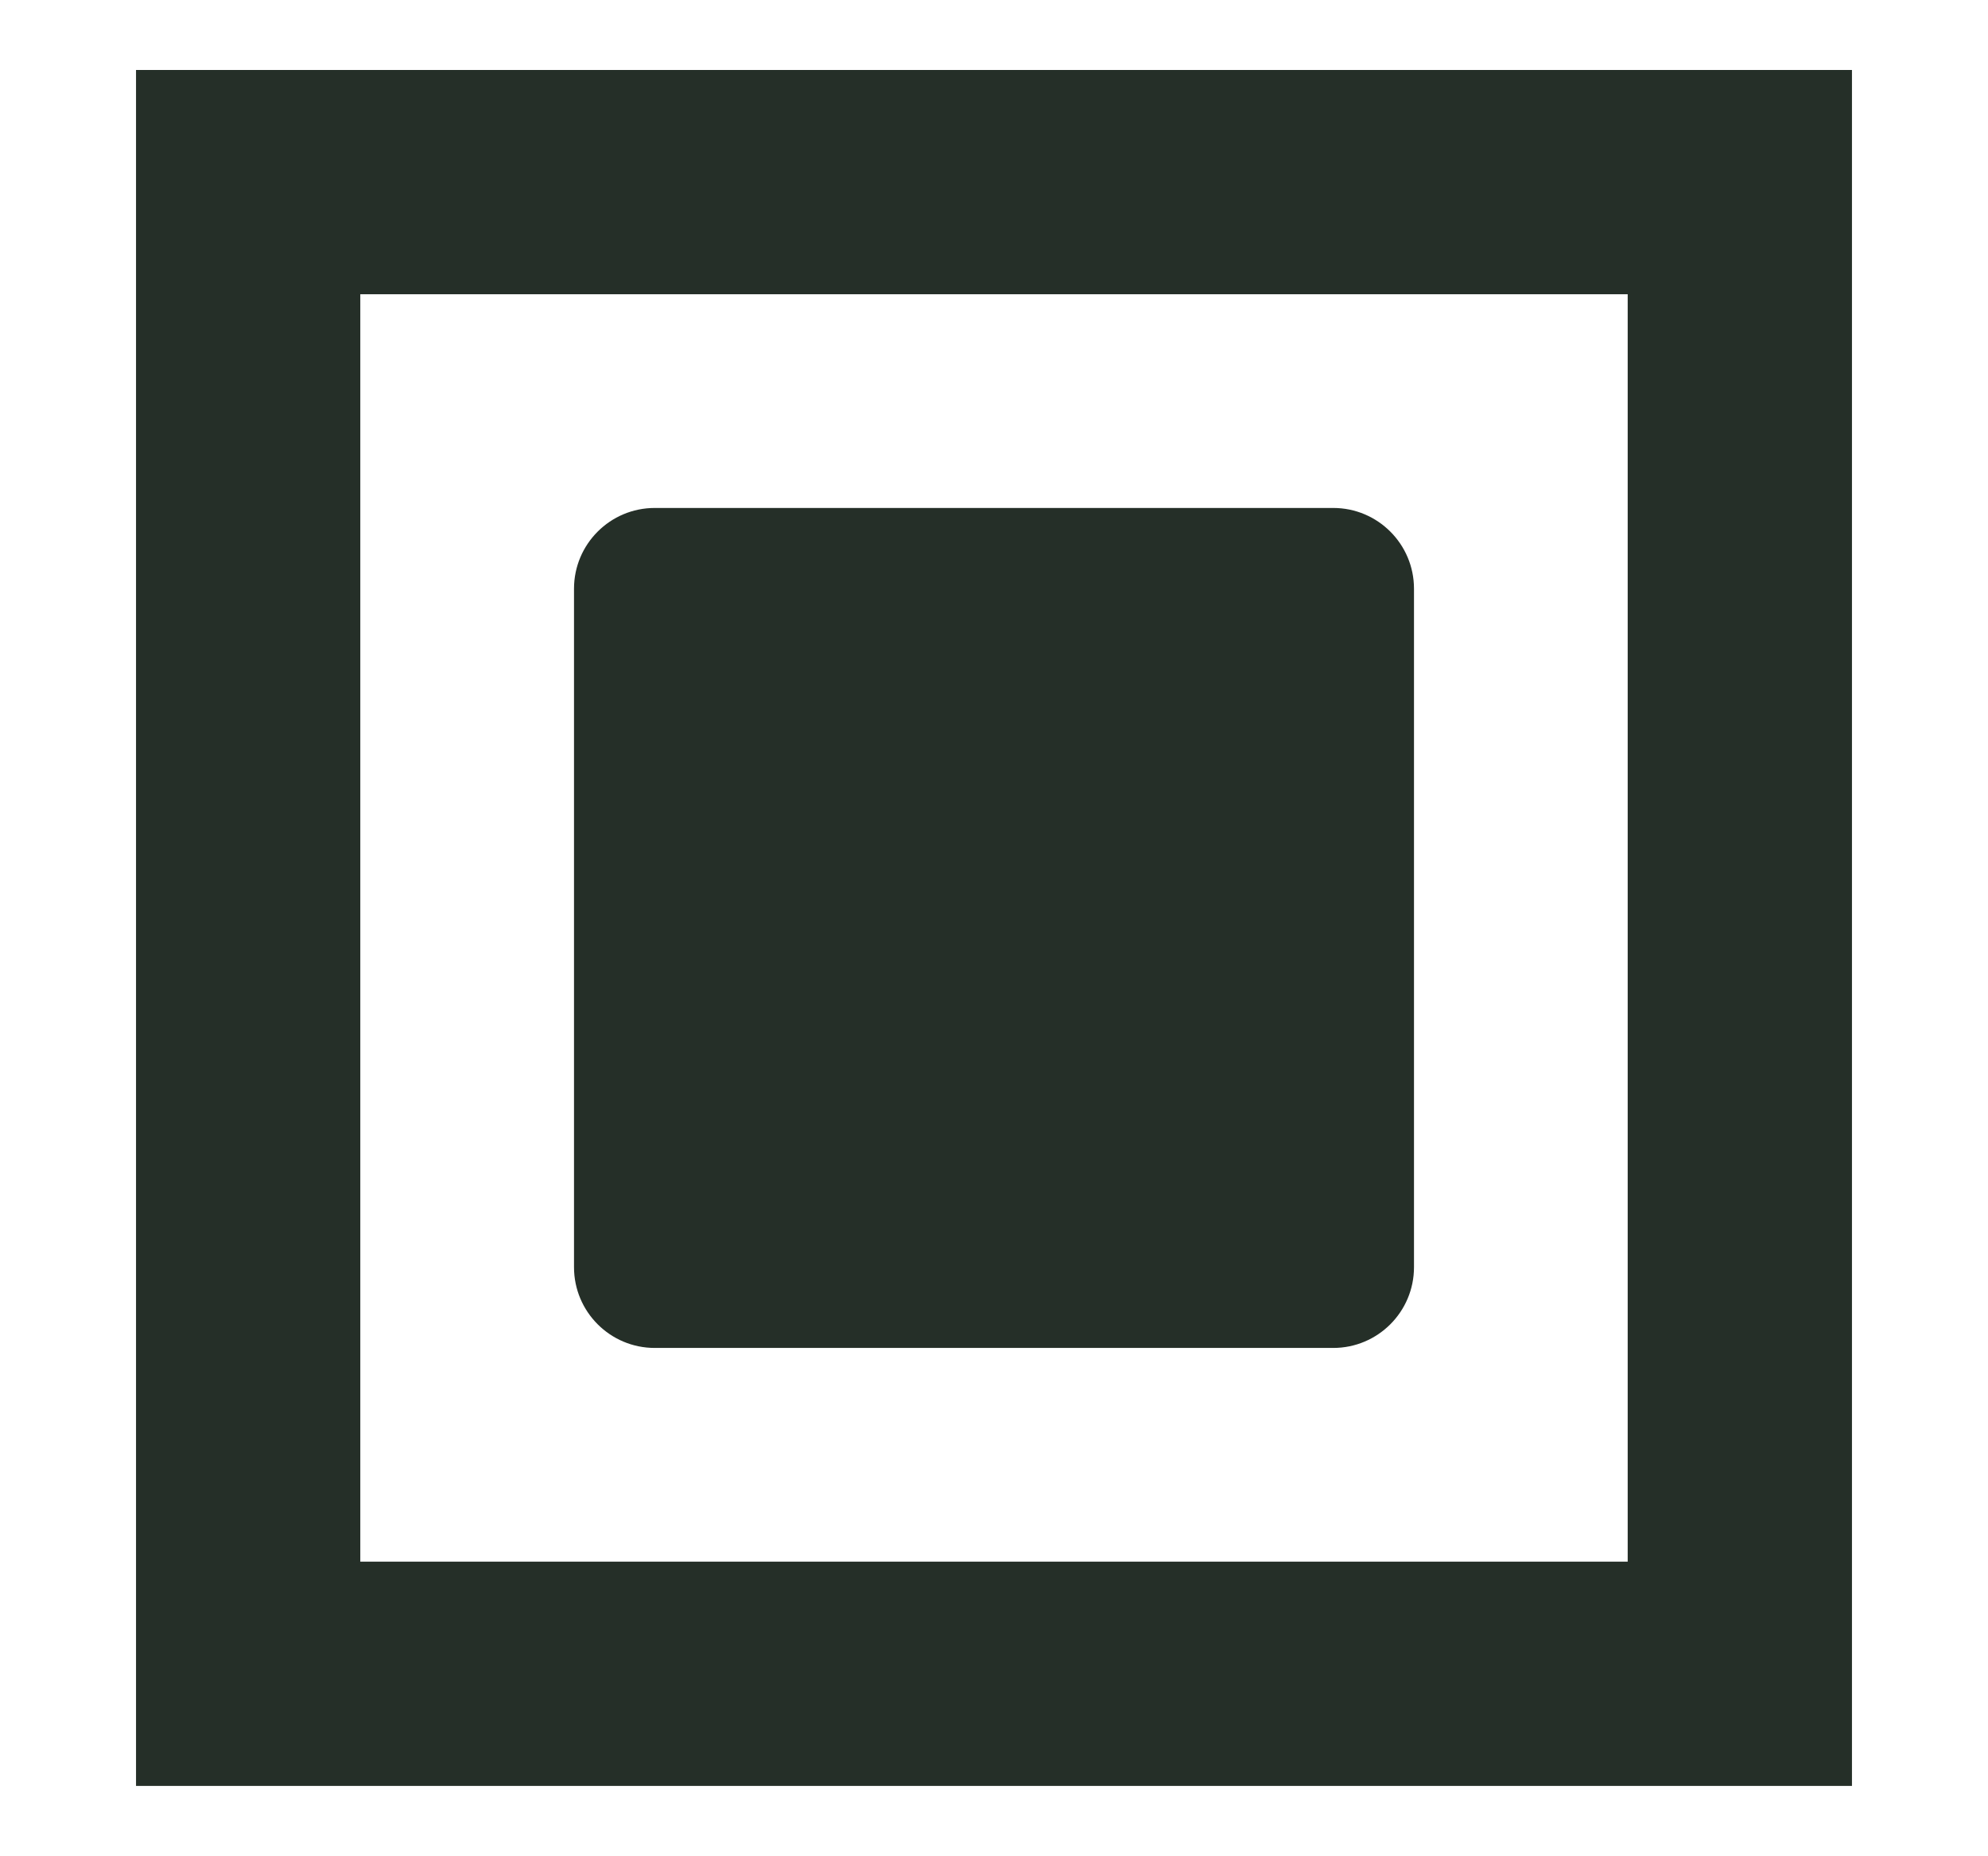
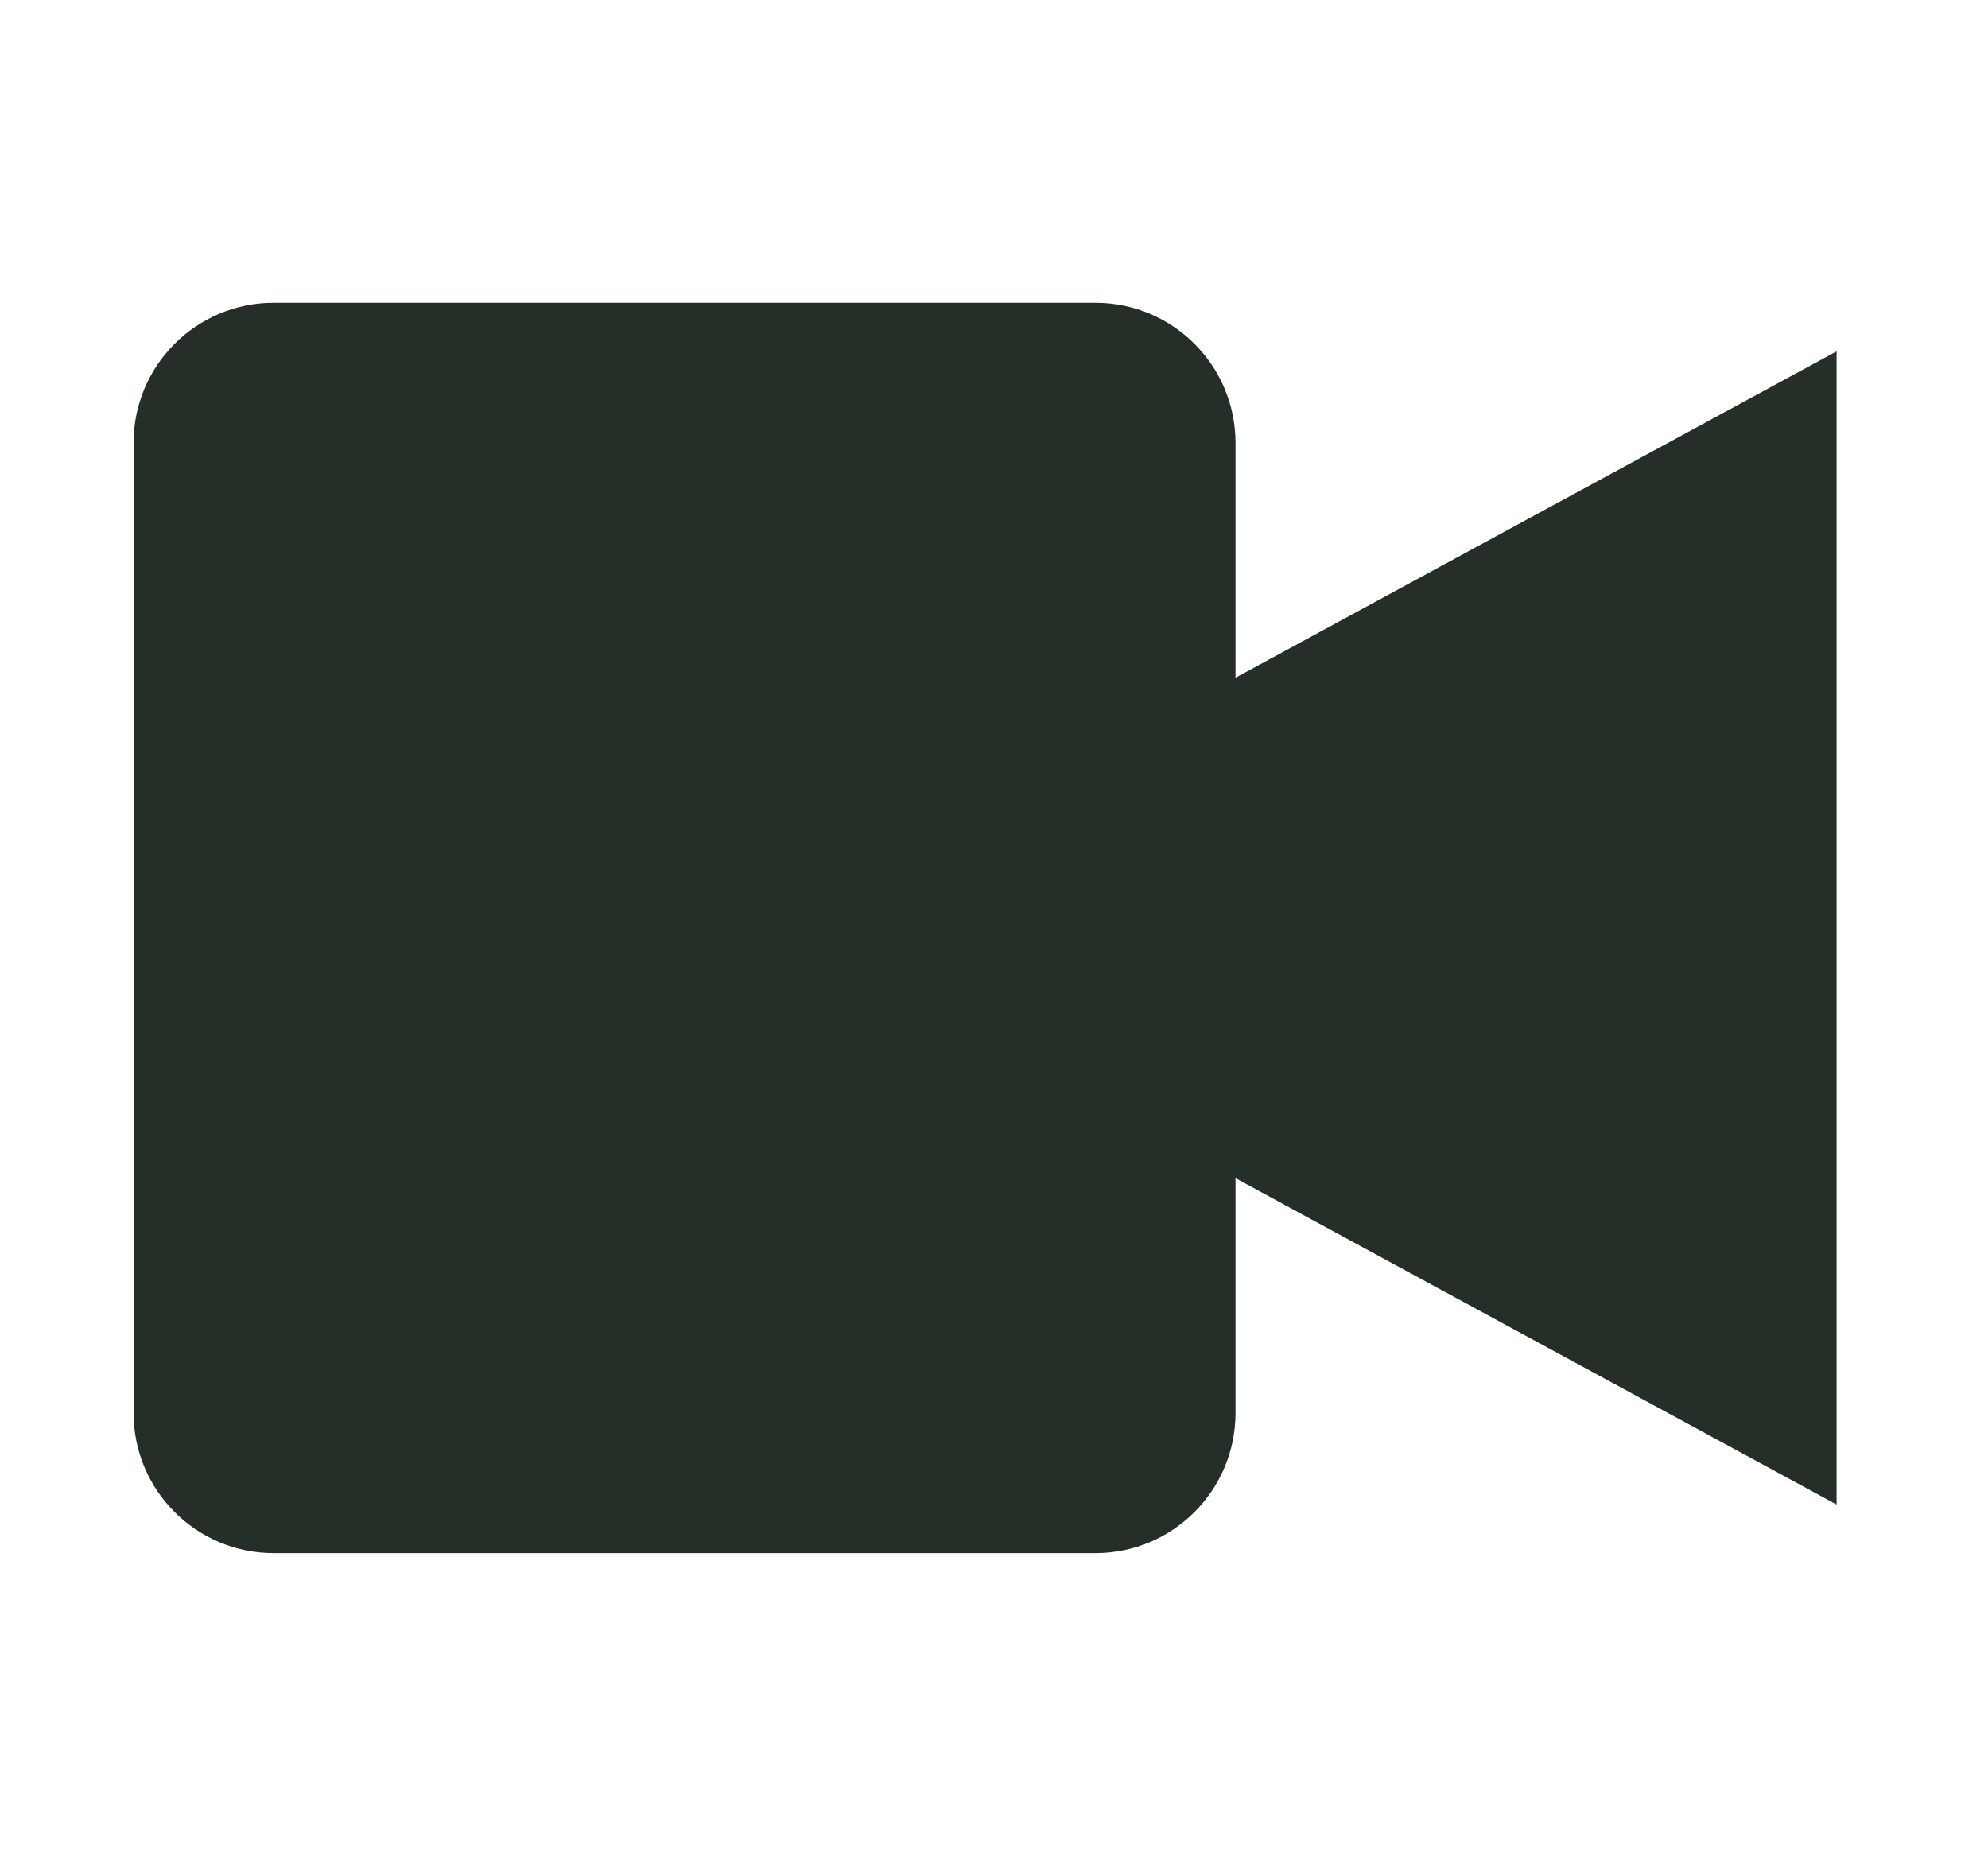
<svg xmlns="http://www.w3.org/2000/svg" width="817.463" height="763.142" viewBox="0 0 216.287 201.915" version="1.1" id="svg1" xml:space="preserve">
  <defs id="defs1" />
-   <rect style="fill:none;fill-opacity:1;stroke:#252f28;stroke-width:24.4;stroke-linecap:square;stroke-miterlimit:3.4;stroke-dasharray:none;stroke-opacity:1;paint-order:stroke fill markers" id="rect2" width="162.288" height="162.288" x="26.999" y="19.813" rx="0" ry="0" />
-   <rect style="fill:#252f28;fill-opacity:1;stroke:none;stroke-width:30;stroke-linecap:square;stroke-miterlimit:3.4;stroke-dasharray:none;stroke-opacity:1;paint-order:stroke fill markers" id="rect3" width="91.387" height="91.387" x="62.45" y="55.264" rx="8.787" ry="8.787" />
+   <path style="fill:#252f28;fill-opacity:1;stroke:none;stroke-width:18.9;stroke-linecap:round;stroke-miterlimit:3.4;paint-order:stroke fill markers" id="path4" d="m 69.023,108.989 65.396,-37.756 65.396,-37.756 -1e-5,75.512 1e-5,75.512 -65.396,-37.756 z" transform="matrix(0.8833374,0,0,0.8307573,23.31085,10.41415)" />
+   <rect style="fill:#252f28;fill-opacity:1;stroke:none;stroke-width:20.194;stroke-linecap:round;stroke-miterlimit:3.4;paint-order:stroke fill markers" id="rect4" width="119.888" height="136.035" x="14.532" y="32.94" ry="15.25" />
</svg>
